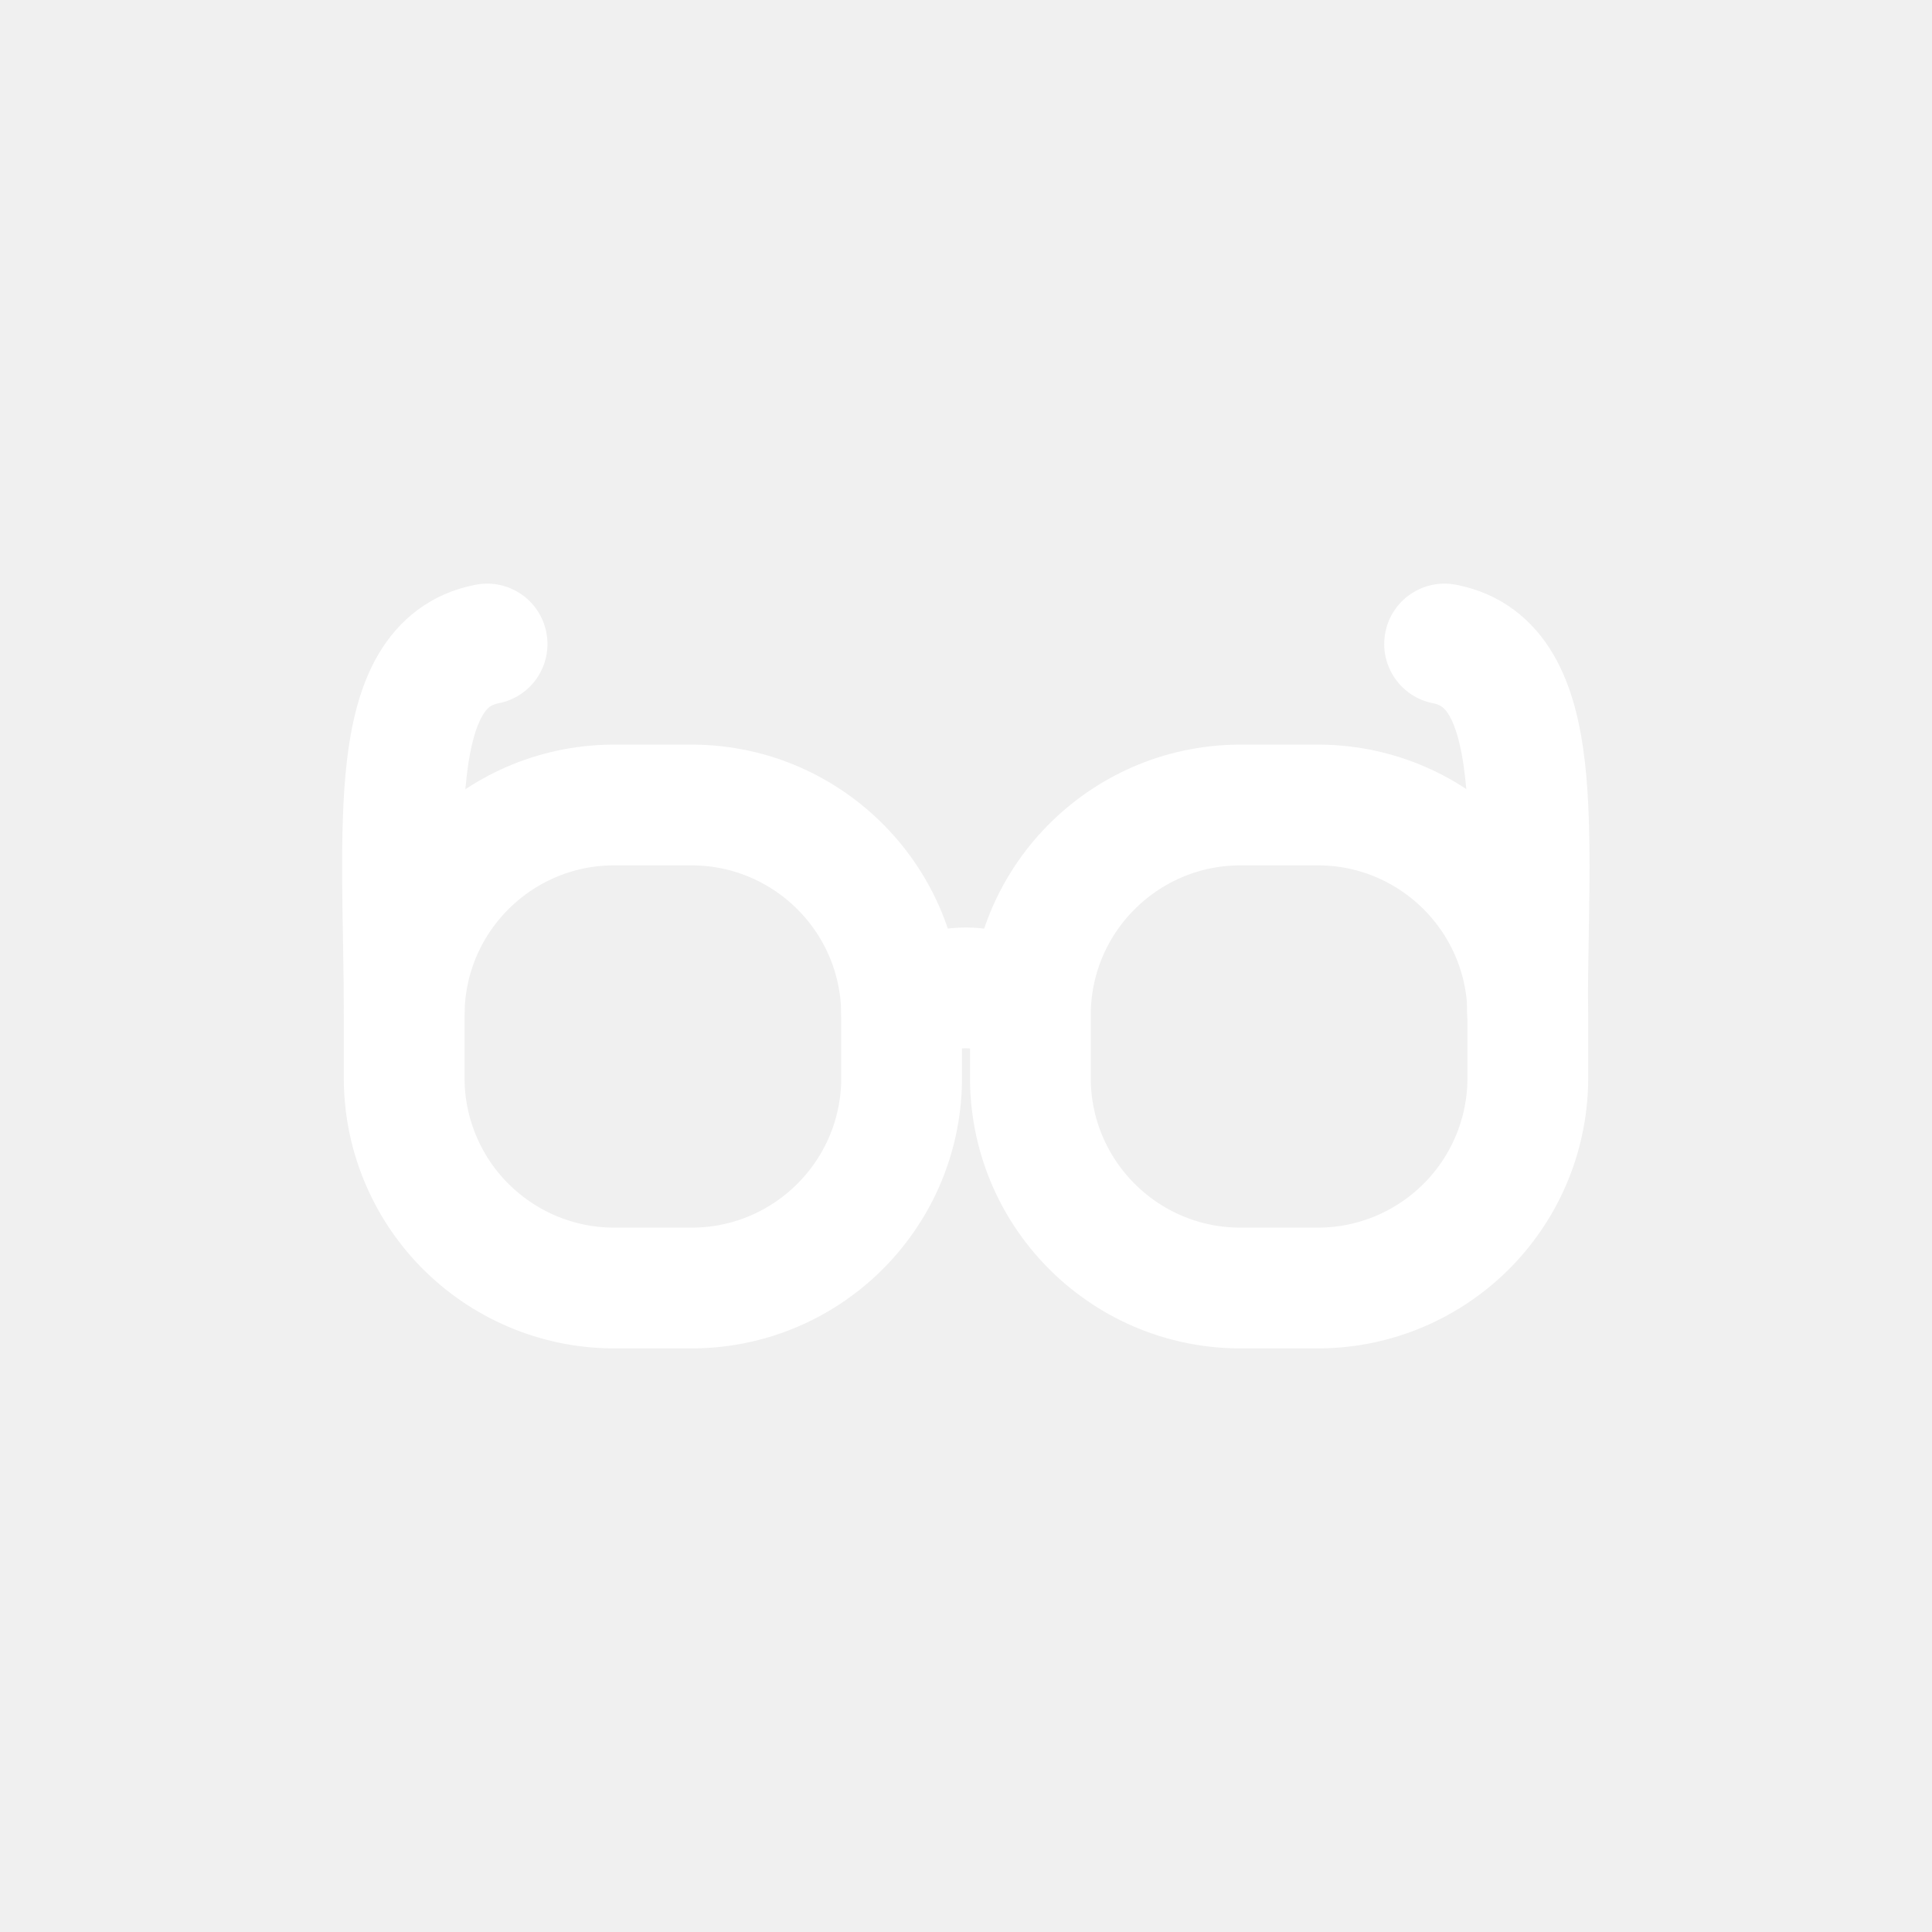
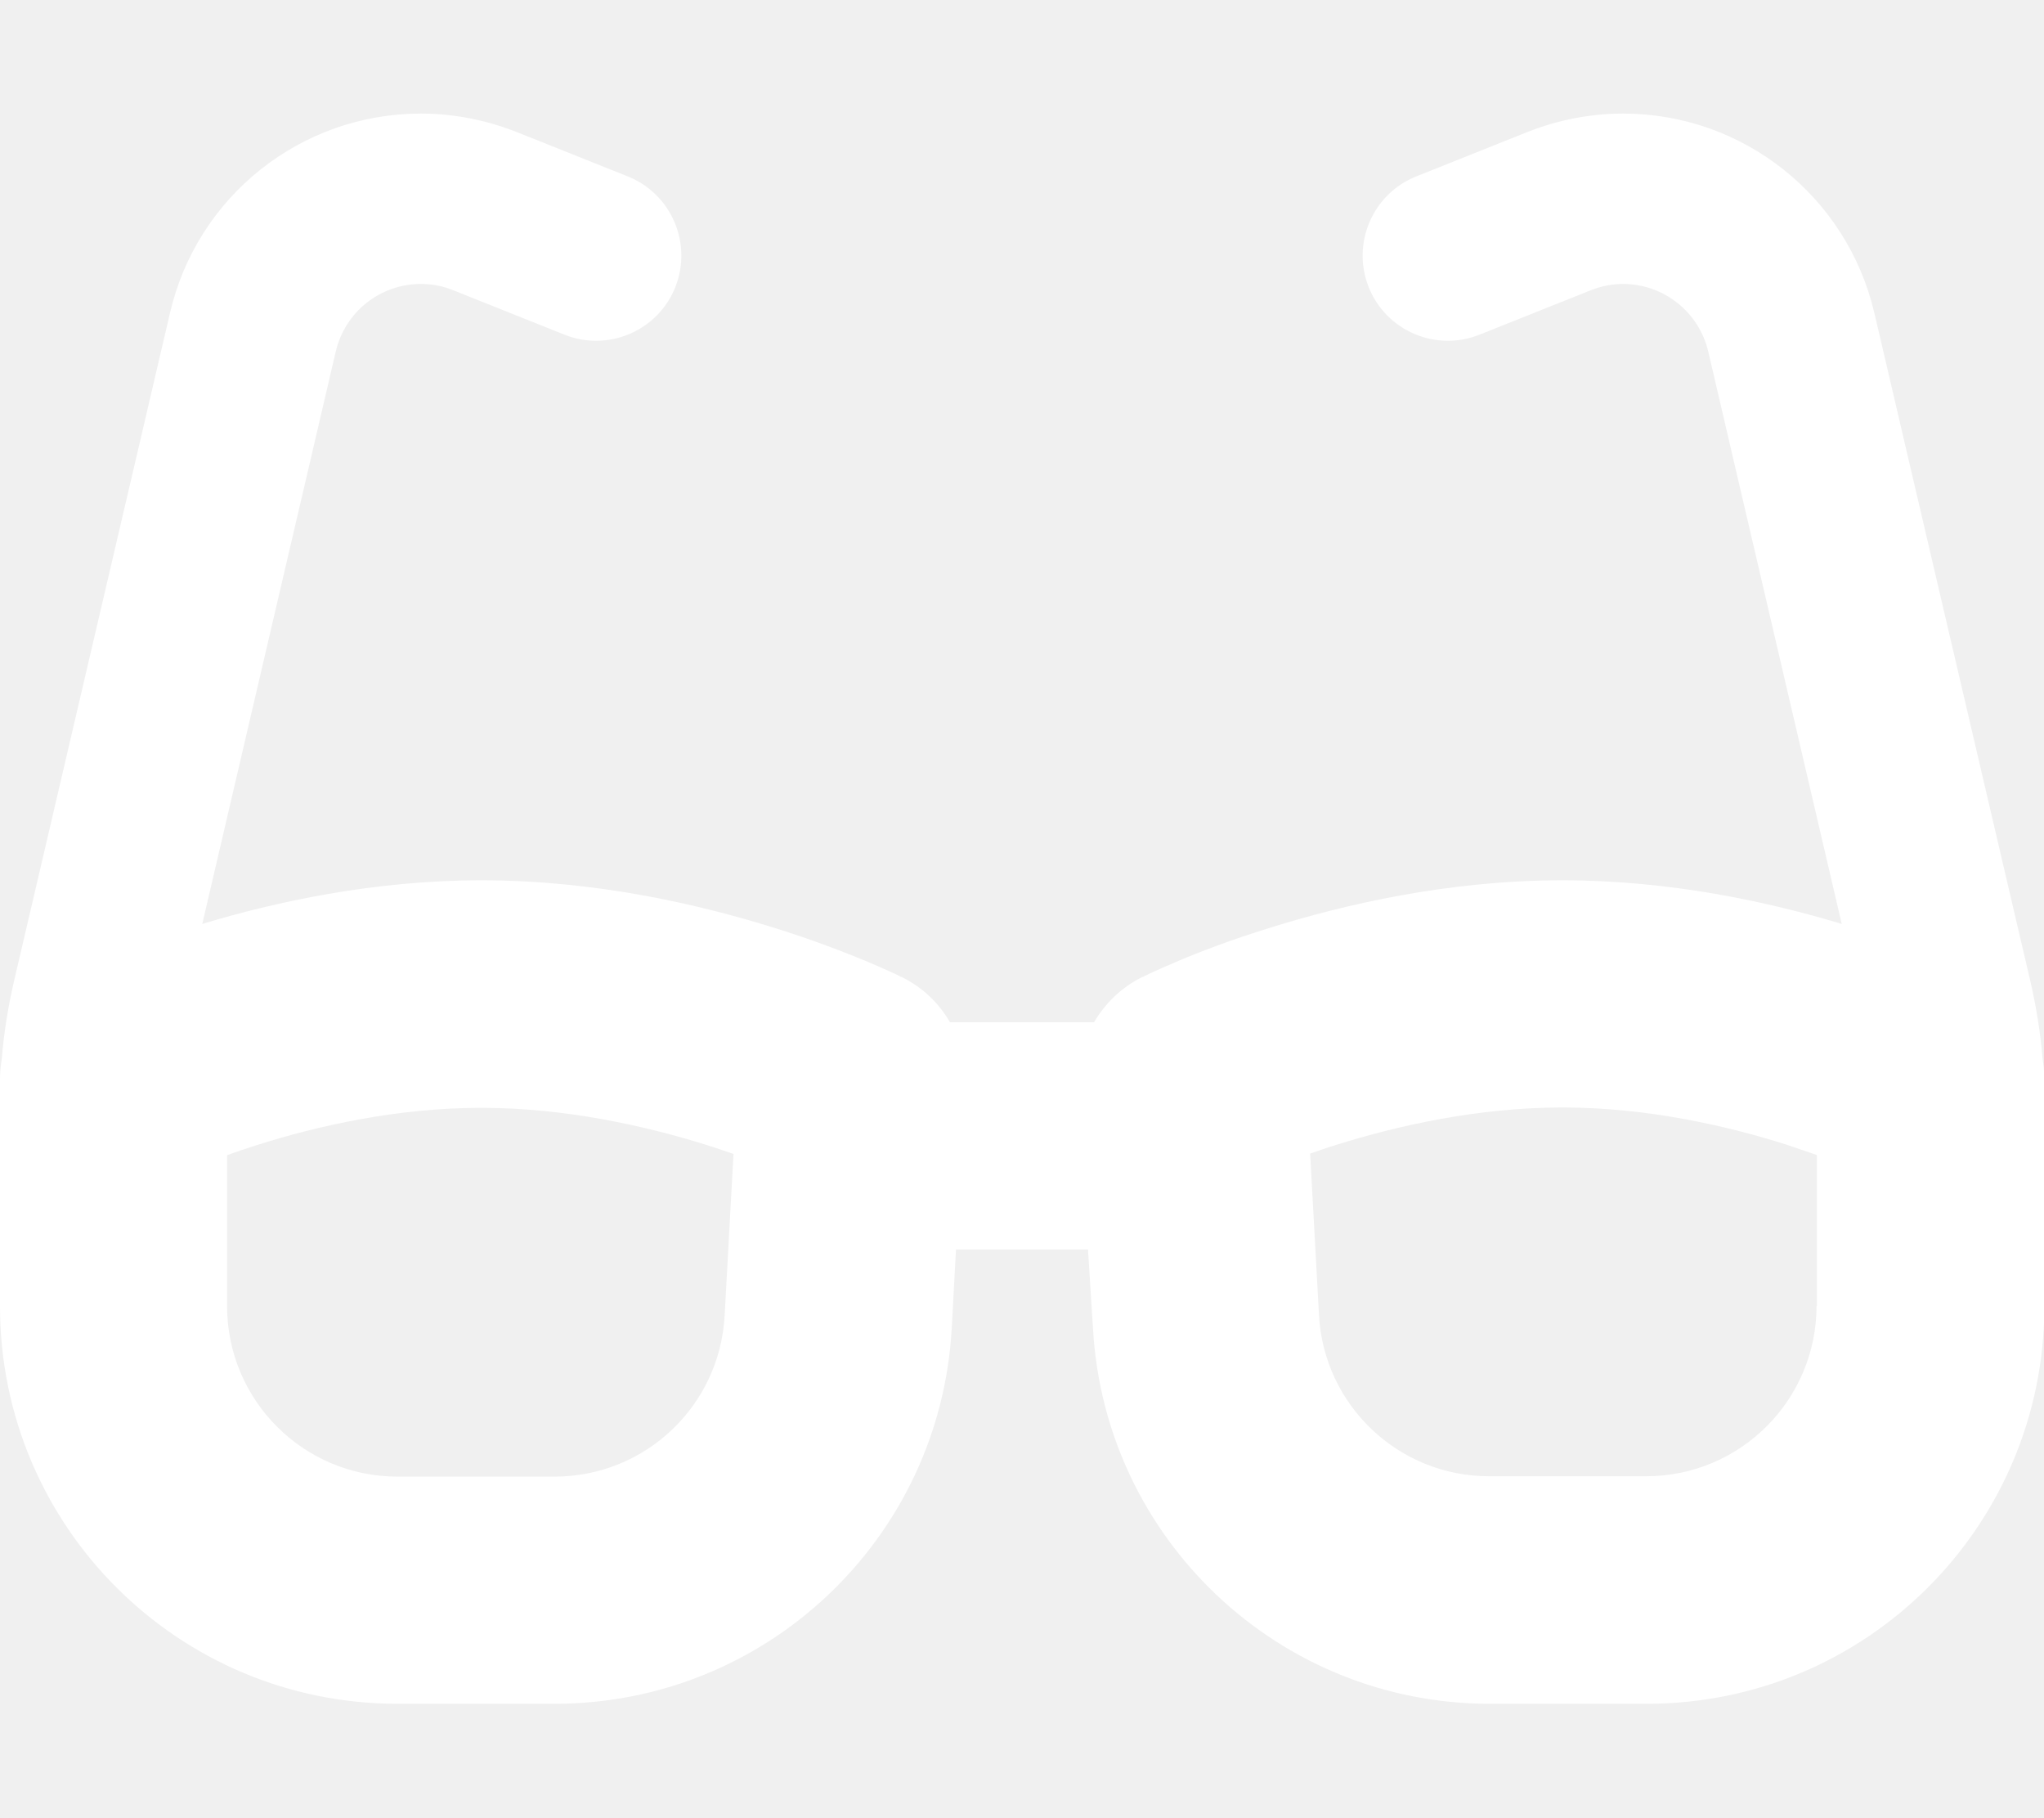
- <svg xmlns="http://www.w3.org/2000/svg" width="800px" height="800px" viewBox="0 0 24 24" fill="none">
-   <path fill-rule="evenodd" clip-rule="evenodd" d="M7.671 16H8.554C9.994 16.02 11.178 14.869 11.2 13.429V12.571C11.178 11.131 9.994 9.981 8.554 10H7.671C6.229 9.978 5.043 11.129 5.021 12.571V13.428C5.031 14.121 5.316 14.781 5.813 15.263C6.31 15.745 6.979 16.011 7.671 16V16Z" stroke="#fff" stroke-width="1.5" stroke-linecap="round" stroke-linejoin="round" />
-   <path fill-rule="evenodd" clip-rule="evenodd" d="M16.329 16H15.446C14.006 16.02 12.822 14.869 12.8 13.429V12.571C12.822 11.131 14.006 9.981 15.446 10H16.329C17.771 9.978 18.957 11.129 18.979 12.571V13.428C18.969 14.121 18.684 14.781 18.187 15.263C17.69 15.745 17.022 16.011 16.329 16Z" stroke="#fff" stroke-width="1.5" stroke-linecap="round" stroke-linejoin="round" />
-   <path d="M4.271 12.571C4.271 12.985 4.607 13.321 5.021 13.321C5.435 13.321 5.771 12.985 5.771 12.571H4.271ZM6.194 8.736C6.601 8.657 6.866 8.264 6.787 7.857C6.708 7.45 6.315 7.185 5.908 7.264L6.194 8.736ZM10.706 12.007C10.394 12.28 10.363 12.754 10.636 13.065C10.909 13.377 11.383 13.408 11.694 13.135L10.706 12.007ZM12.299 13.135C12.611 13.408 13.085 13.377 13.357 13.065C13.63 12.754 13.599 12.28 13.287 12.007L12.299 13.135ZM18.225 12.571C18.225 12.985 18.561 13.321 18.975 13.321C19.389 13.321 19.725 12.985 19.725 12.571H18.225ZM18.088 7.264C17.681 7.185 17.288 7.45 17.209 7.857C17.13 8.264 17.396 8.657 17.802 8.736L18.088 7.264ZM5.771 12.571C5.771 11.39 5.708 10.414 5.798 9.635C5.842 9.257 5.915 9.023 5.994 8.888C6.053 8.787 6.105 8.754 6.194 8.736L5.908 7.264C5.353 7.371 4.954 7.696 4.7 8.129C4.465 8.529 4.361 9.006 4.308 9.463C4.205 10.355 4.271 11.539 4.271 12.571H5.771ZM11.694 13.135C11.867 12.984 12.126 12.984 12.299 13.135L13.287 12.007C12.548 11.36 11.445 11.36 10.706 12.007L11.694 13.135ZM19.725 12.571C19.725 11.539 19.791 10.355 19.688 9.463C19.635 9.006 19.531 8.529 19.296 8.129C19.042 7.696 18.643 7.371 18.088 7.264L17.802 8.736C17.891 8.754 17.943 8.787 18.003 8.888C18.082 9.023 18.154 9.257 18.198 9.635C18.288 10.414 18.225 11.39 18.225 12.571H19.725Z" fill="#fff" />
+ <svg xmlns="http://www.w3.org/2000/svg" viewBox="0 0 576 512">
+   <path d="M118.6 80c-11.5 0-21.4 7.9-24 19.1L57 260.3c20.5-6.2 48.3-12.3 78.7-12.3c32.3 0 61.8 6.9 82.8 13.5c10.6 3.3 19.3 6.7 25.4 9.2c3.1 1.3 5.5 2.4 7.3 3.2c.9 .4 1.6 .7 2.1 1l.6 .3 .2 .1c0 0 .1 0 .1 0c0 0 0 0 0 0s0 0 0 0L247.9 288s0 0 0 0l6.3-12.7c5.8 2.9 10.4 7.3 13.5 12.7l40.6 0c3.1-5.3 7.7-9.8 13.5-12.7l6.3 12.7s0 0 0 0c-6.3-12.7-6.3-12.7-6.3-12.7s0 0 0 0s0 0 0 0c0 0 .1 0 .1 0l.2-.1 .6-.3c.5-.2 1.2-.6 2.1-1c1.8-.8 4.2-1.9 7.3-3.2c6.1-2.6 14.8-5.9 25.4-9.2c21-6.6 50.4-13.5 82.8-13.5c30.4 0 58.2 6.1 78.7 12.3L481.4 99.1c-2.6-11.2-12.6-19.1-24-19.1c-3.1 0-6.2 .6-9.2 1.8L416.9 94.3c-12.3 4.9-26.3-1.1-31.2-13.4s1.1-26.3 13.4-31.2l31.3-12.5c8.6-3.4 17.7-5.2 27-5.2c33.8 0 63.1 23.3 70.8 56.2l43.9 188c1.7 7.3 2.9 14.7 3.5 22.1c.3 1.9 .5 3.8 .5 5.7l0 6.7 0 41.3 0 16c0 61.9-50.1 112-112 112l-44.3 0c-59.4 0-108.5-46.4-111.8-105.8L306.6 352l-37.2 0-1.2 22.2C264.9 433.6 215.8 480 156.3 480L112 480C50.1 480 0 429.9 0 368l0-16 0-41.3L0 304c0-1.9 .2-3.8 .5-5.7c.6-7.4 1.8-14.8 3.5-22.1l43.9-188C55.5 55.3 84.8 32 118.6 32c9.2 0 18.4 1.8 27 5.2l31.3 12.5c12.3 4.9 18.3 18.9 13.4 31.2s-18.9 18.3-31.2 13.4L127.8 81.8c-2.9-1.2-6-1.8-9.2-1.8zM64 325.4L64 368c0 26.5 21.5 48 48 48l44.3 0c25.5 0 46.5-19.9 47.9-45.3l2.5-45.6c-2.3-.8-4.9-1.7-7.5-2.5c-17.2-5.4-39.9-10.5-63.6-10.5c-23.7 0-46.2 5.1-63.2 10.5c-3.1 1-5.9 1.9-8.5 2.9zM512 368l0-42.6c-2.6-.9-5.5-1.9-8.5-2.9c-17-5.4-39.5-10.5-63.2-10.5c-23.7 0-46.4 5.1-63.6 10.5c-2.7 .8-5.2 1.7-7.5 2.5l2.5 45.6c1.4 25.4 22.5 45.3 47.9 45.3l44.3 0c26.5 0 48-21.5 48-48z" fill="#fff" />
</svg>
